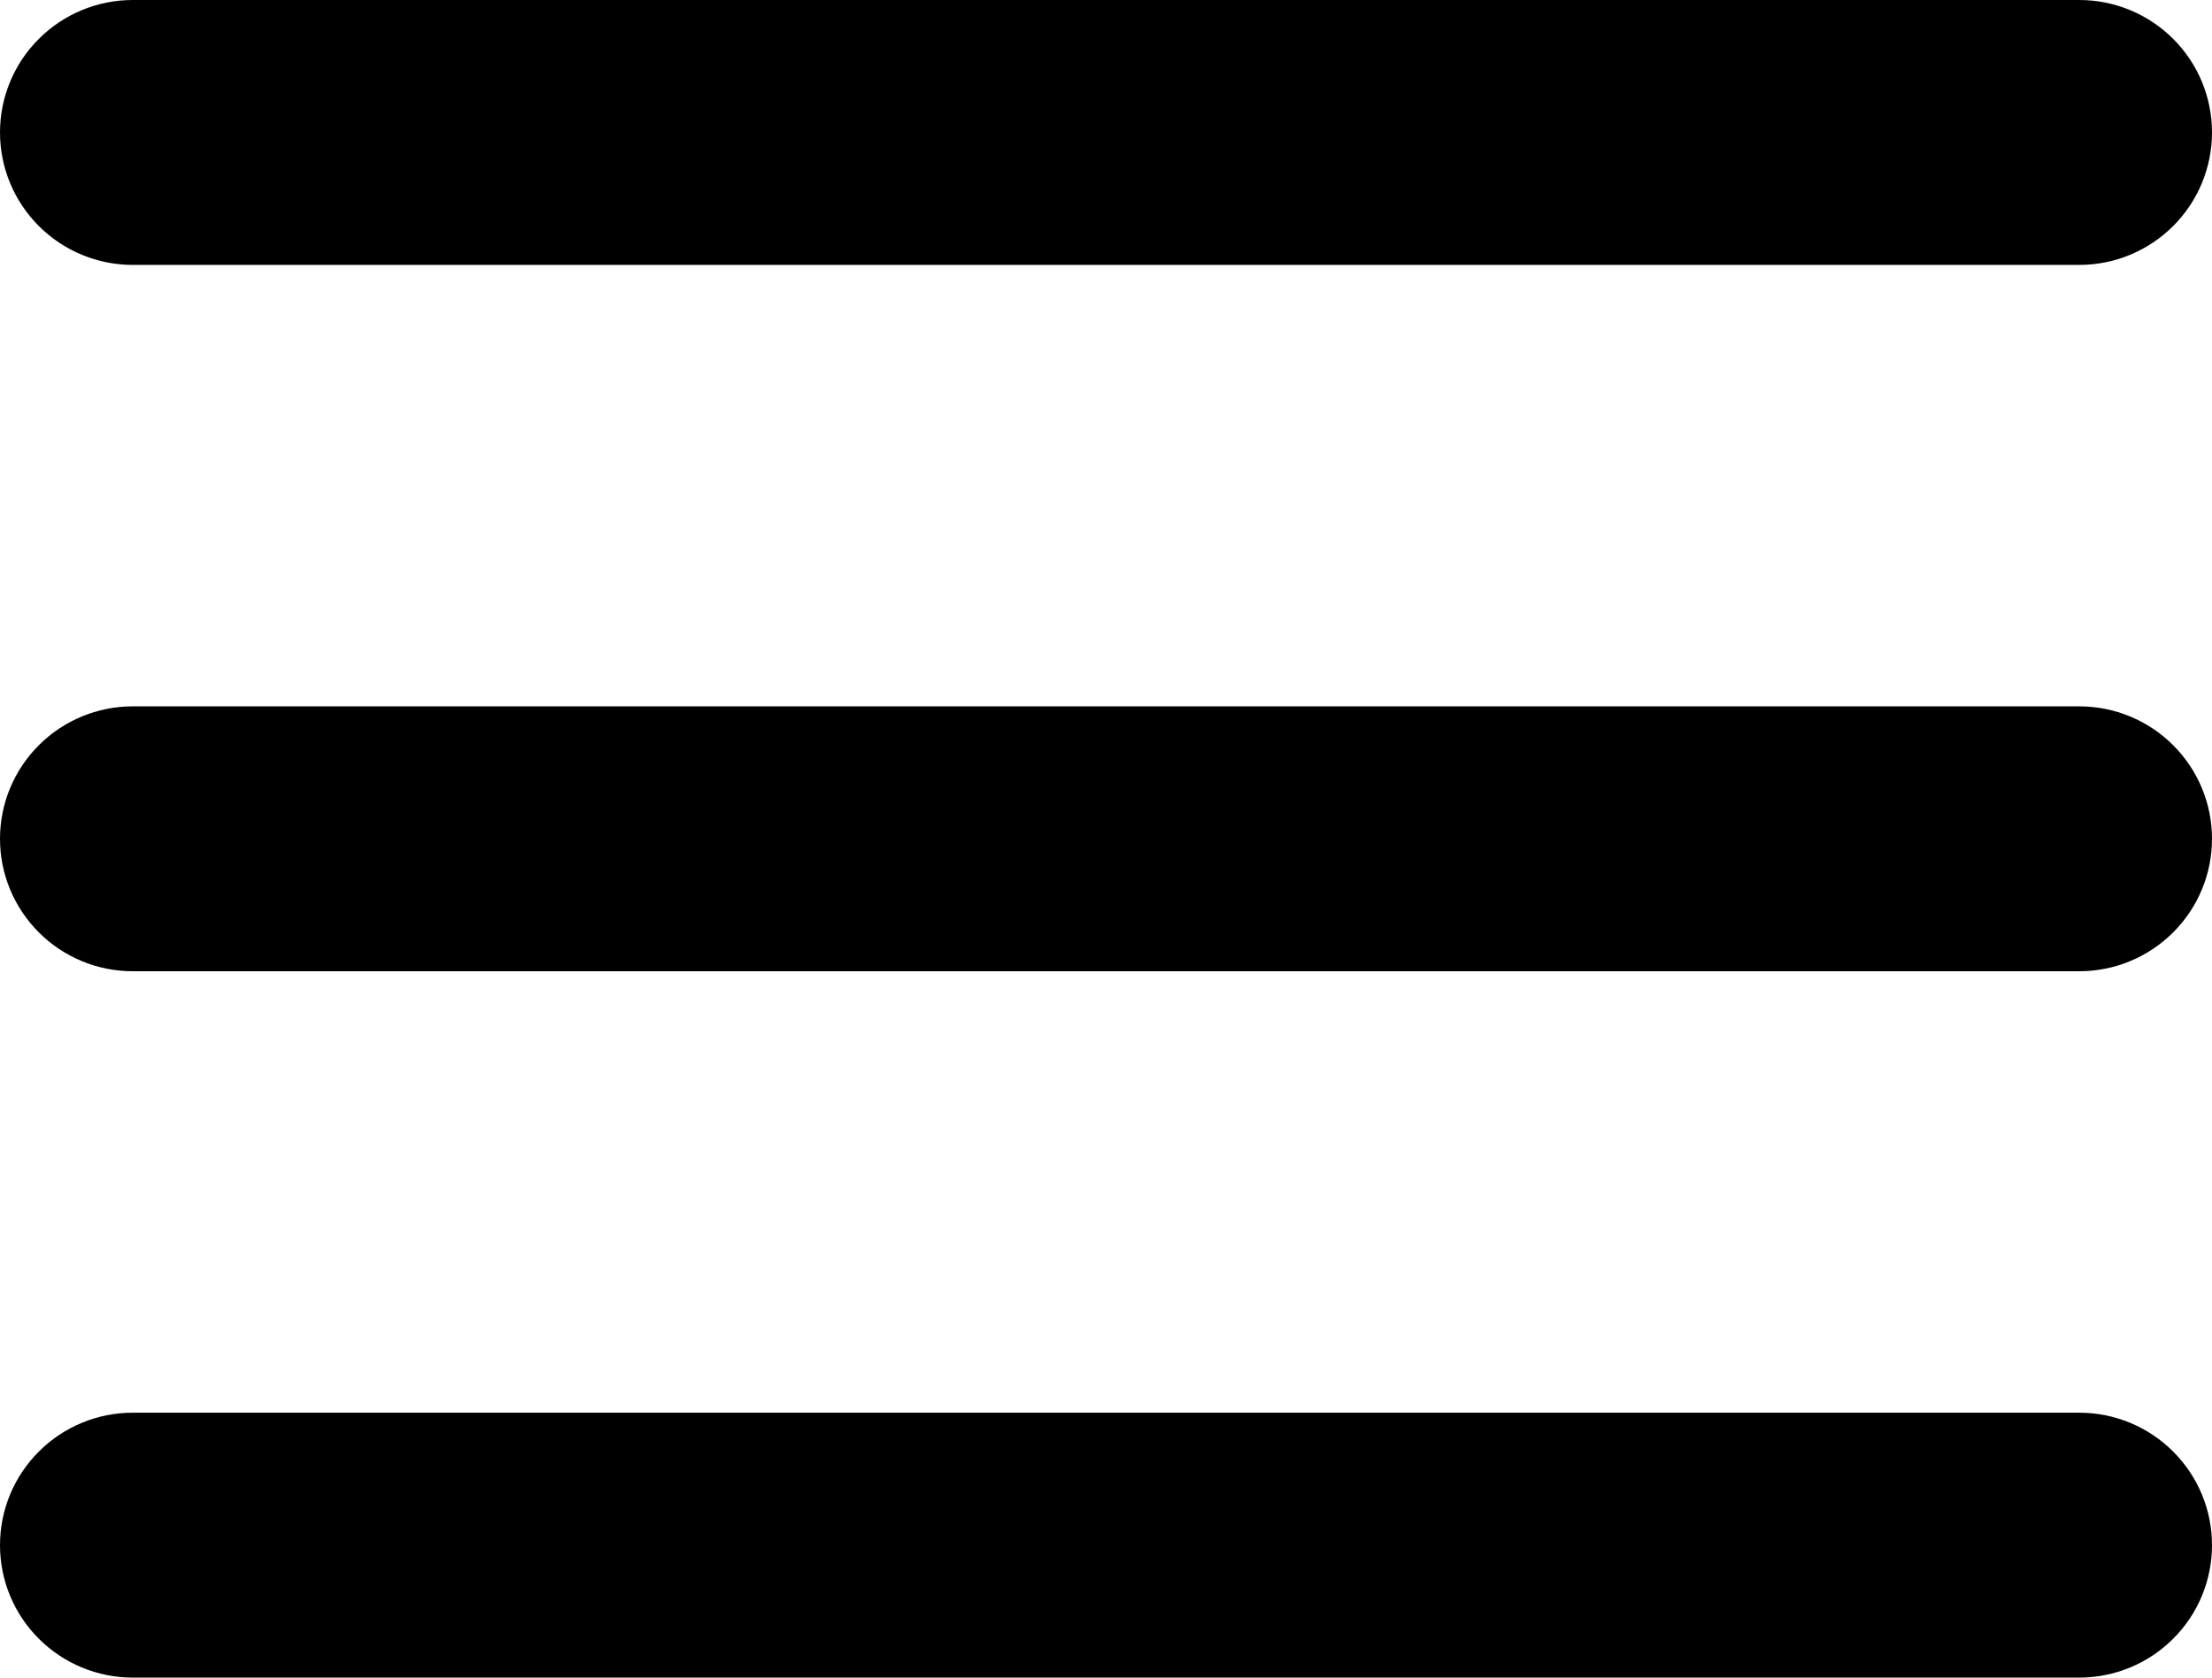
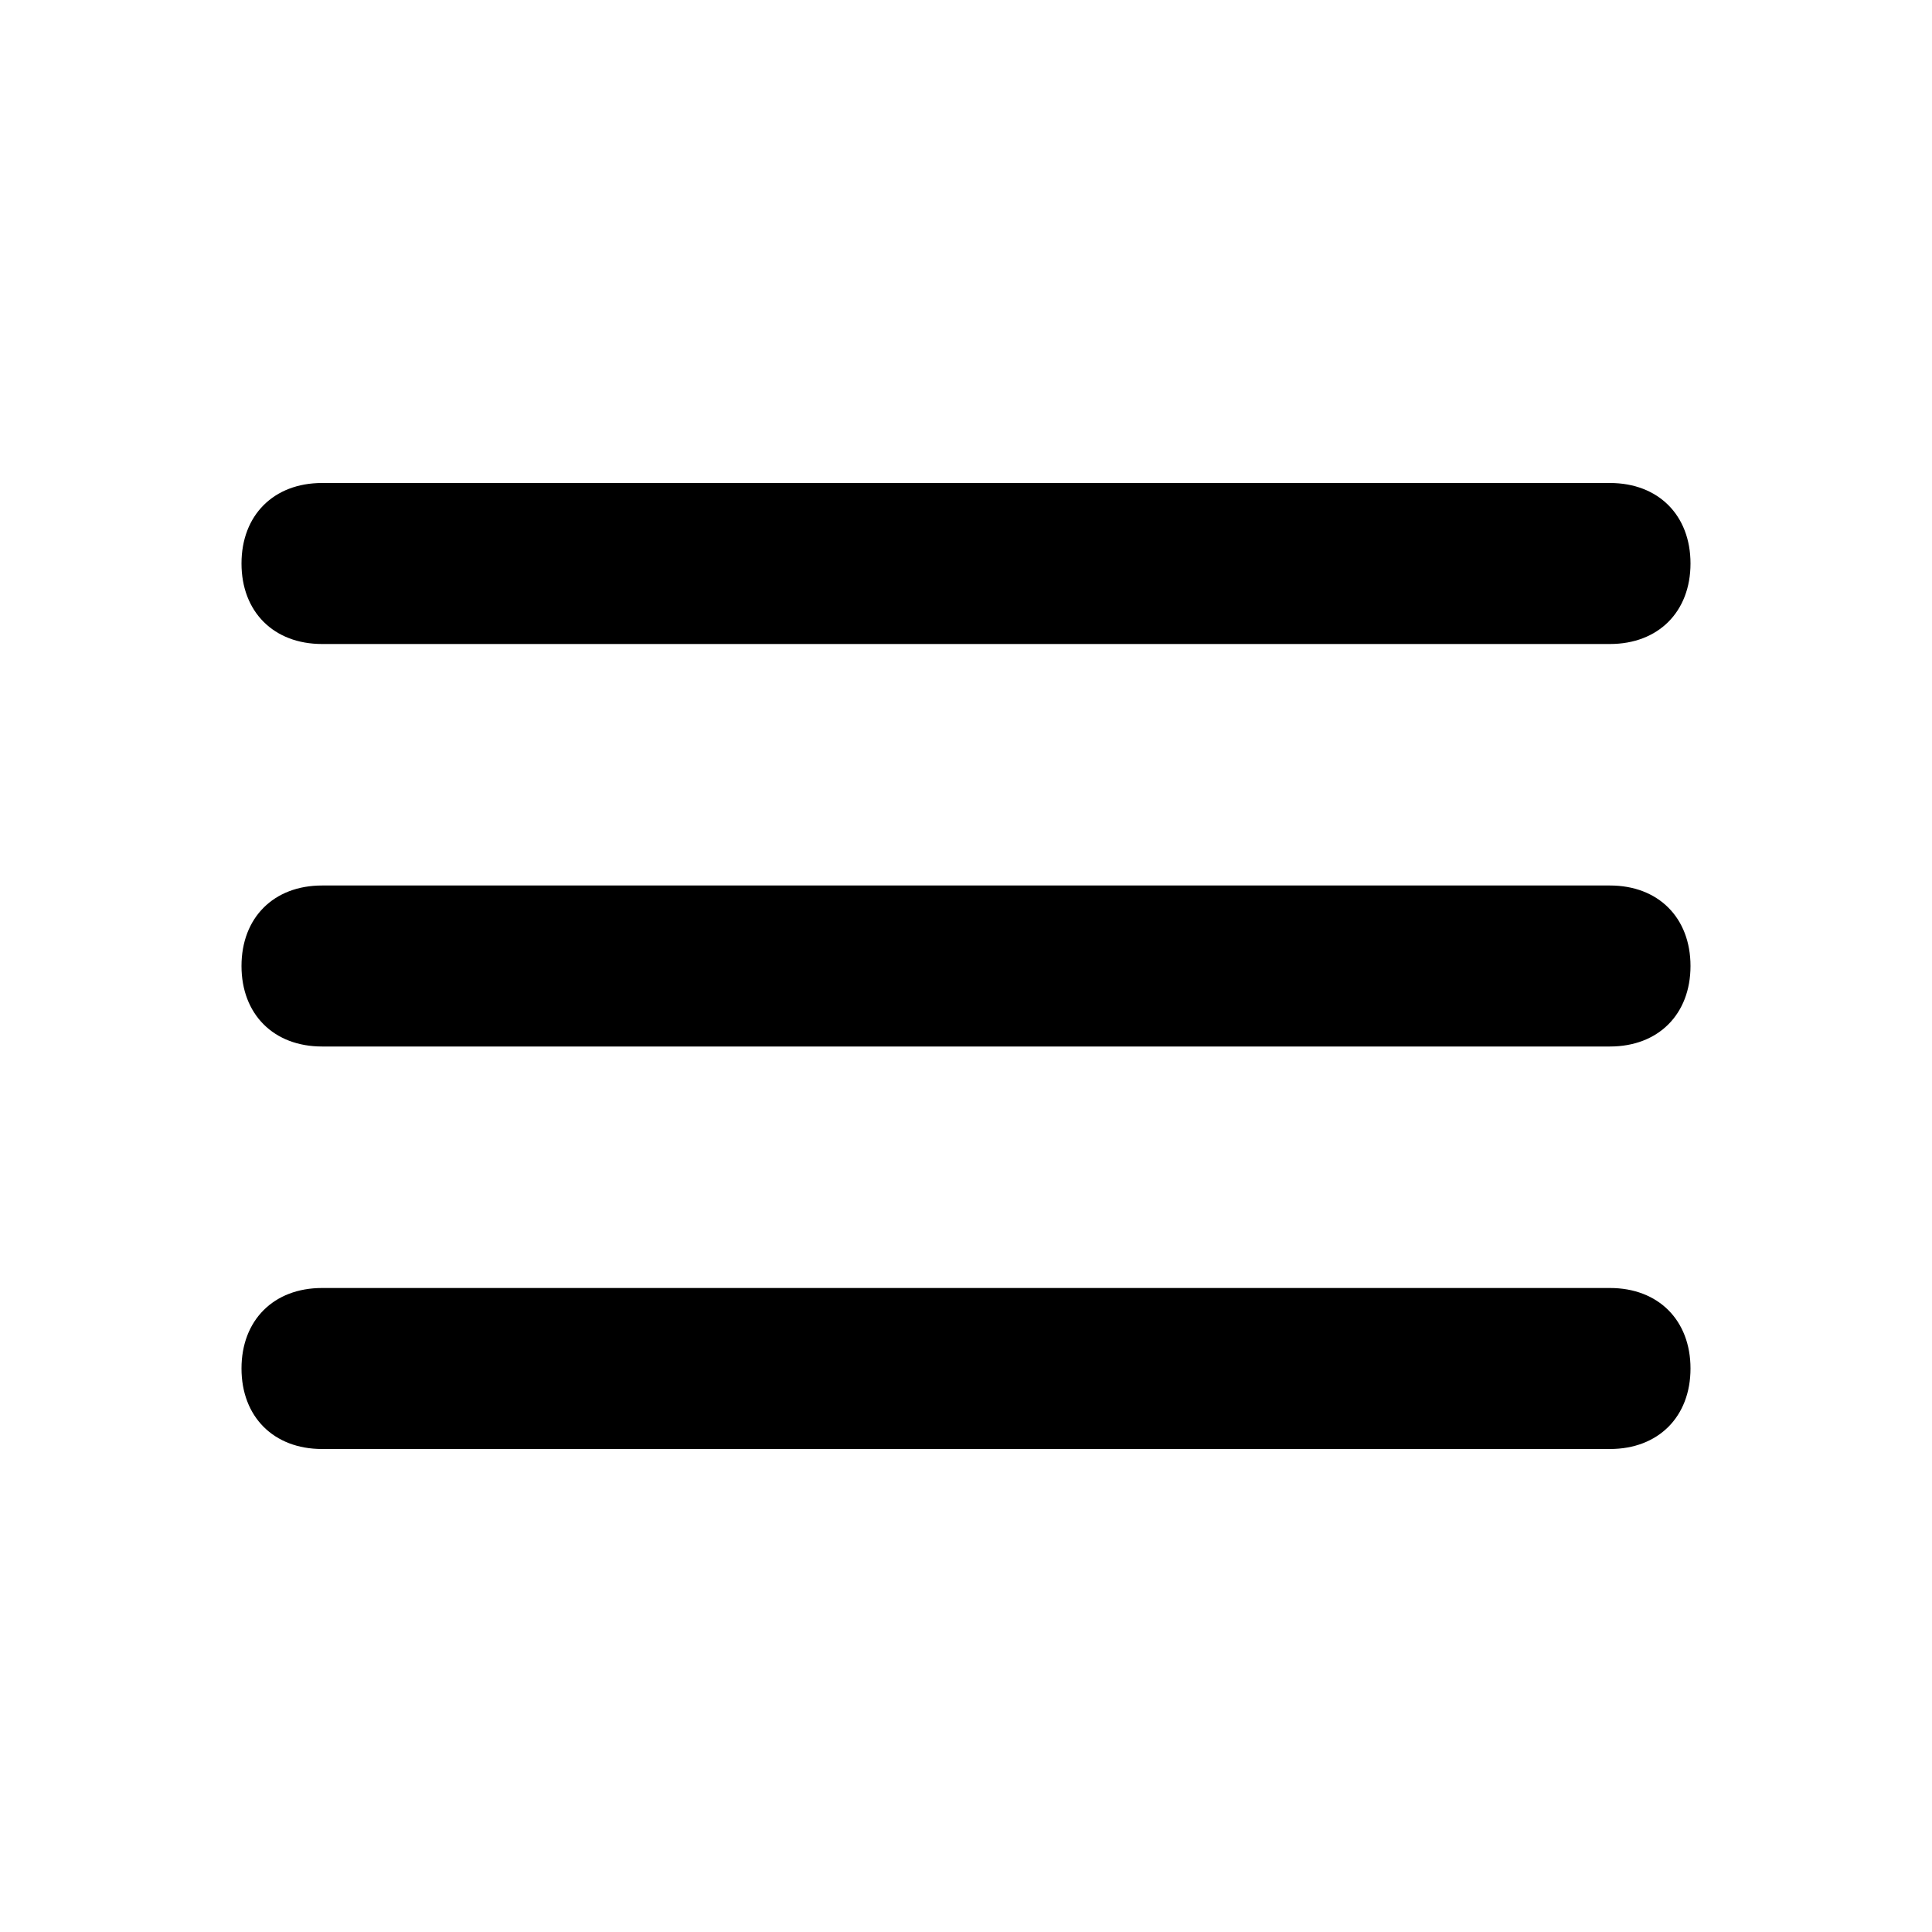
- <svg xmlns="http://www.w3.org/2000/svg" width="29" height="22" viewBox="0 0 29 22" fill="none">
-   <path d="M29 11C29 11.461 28.817 11.902 28.49 12.228C28.164 12.554 27.721 12.737 27.26 12.737H1.74C1.279 12.737 0.836 12.554 0.51 12.228C0.183 11.902 0 11.461 0 11C0 10.539 0.183 10.098 0.51 9.772C0.836 9.446 1.279 9.263 1.74 9.263H27.26C27.721 9.263 28.164 9.446 28.49 9.772C28.817 10.098 29 10.539 29 11ZM1.74 3.474H27.26C27.721 3.474 28.164 3.291 28.49 2.965C28.817 2.639 29 2.197 29 1.737C29 1.276 28.817 0.834 28.49 0.509C28.164 0.183 27.721 0 27.26 0H1.74C1.279 0 0.836 0.183 0.51 0.509C0.183 0.834 0 1.276 0 1.737C0 2.197 0.183 2.639 0.51 2.965C0.836 3.291 1.279 3.474 1.74 3.474ZM27.26 18.526H1.74C1.279 18.526 0.836 18.709 0.51 19.035C0.183 19.361 0 19.802 0 20.263C0 20.724 0.183 21.166 0.51 21.491C0.836 21.817 1.279 22 1.74 22H27.26C27.721 22 28.164 21.817 28.49 21.491C28.817 21.166 29 20.724 29 20.263C29 19.802 28.817 19.361 28.49 19.035C28.164 18.709 27.721 18.526 27.26 18.526Z" fill="black" />
+ <svg xmlns="http://www.w3.org/2000/svg" width="24" height="24" viewBox="0 0 24 24" fill="none">
+   <path d="M20 11H4C3.4 11 3 11.4 3 12C3 12.6 3.4 13 4 13H20C20.6 13 21 12.6 21 12C21 11.4 20.6 11 20 11ZM4 8H20C20.6 8 21 7.6 21 7C21 6.4 20.6 6 20 6H4C3.4 6 3 6.4 3 7C3 7.6 3.4 8 4 8ZM20 16H4C3.4 16 3 16.4 3 17C3 17.6 3.4 18 4 18H20C20.6 18 21 17.6 21 17C21 16.4 20.6 16 20 16Z" fill="black" />
</svg>
